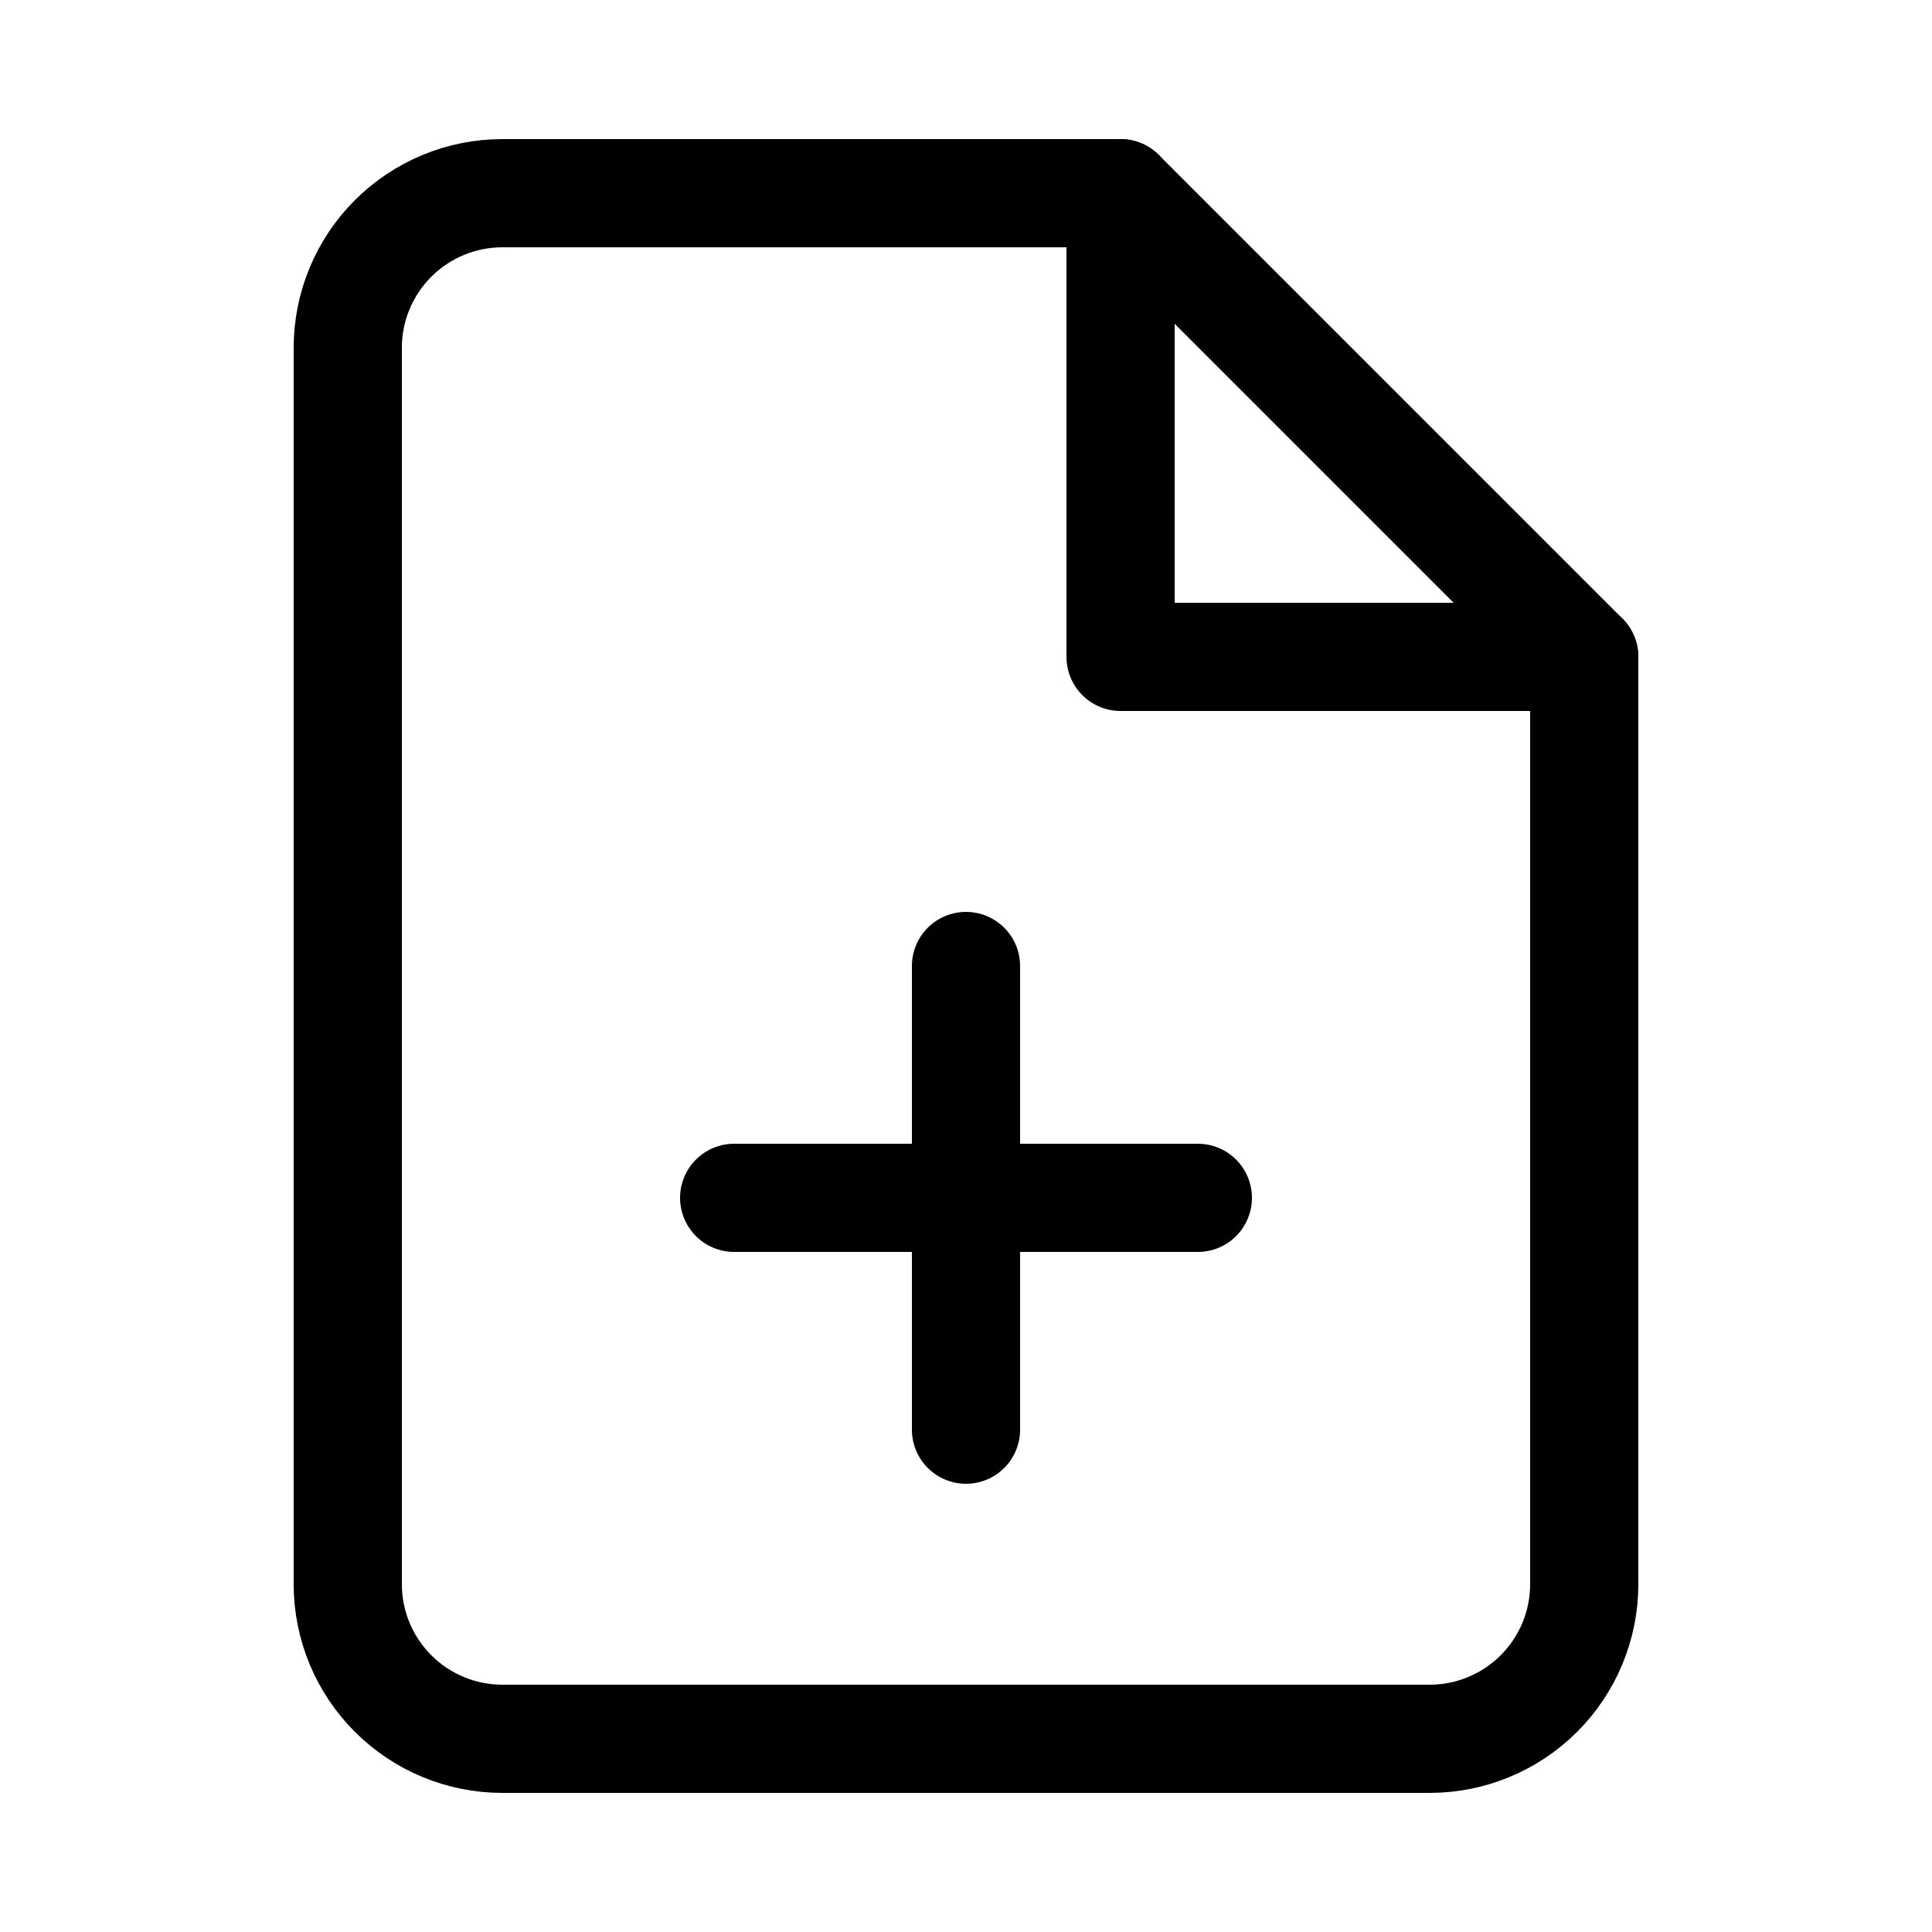
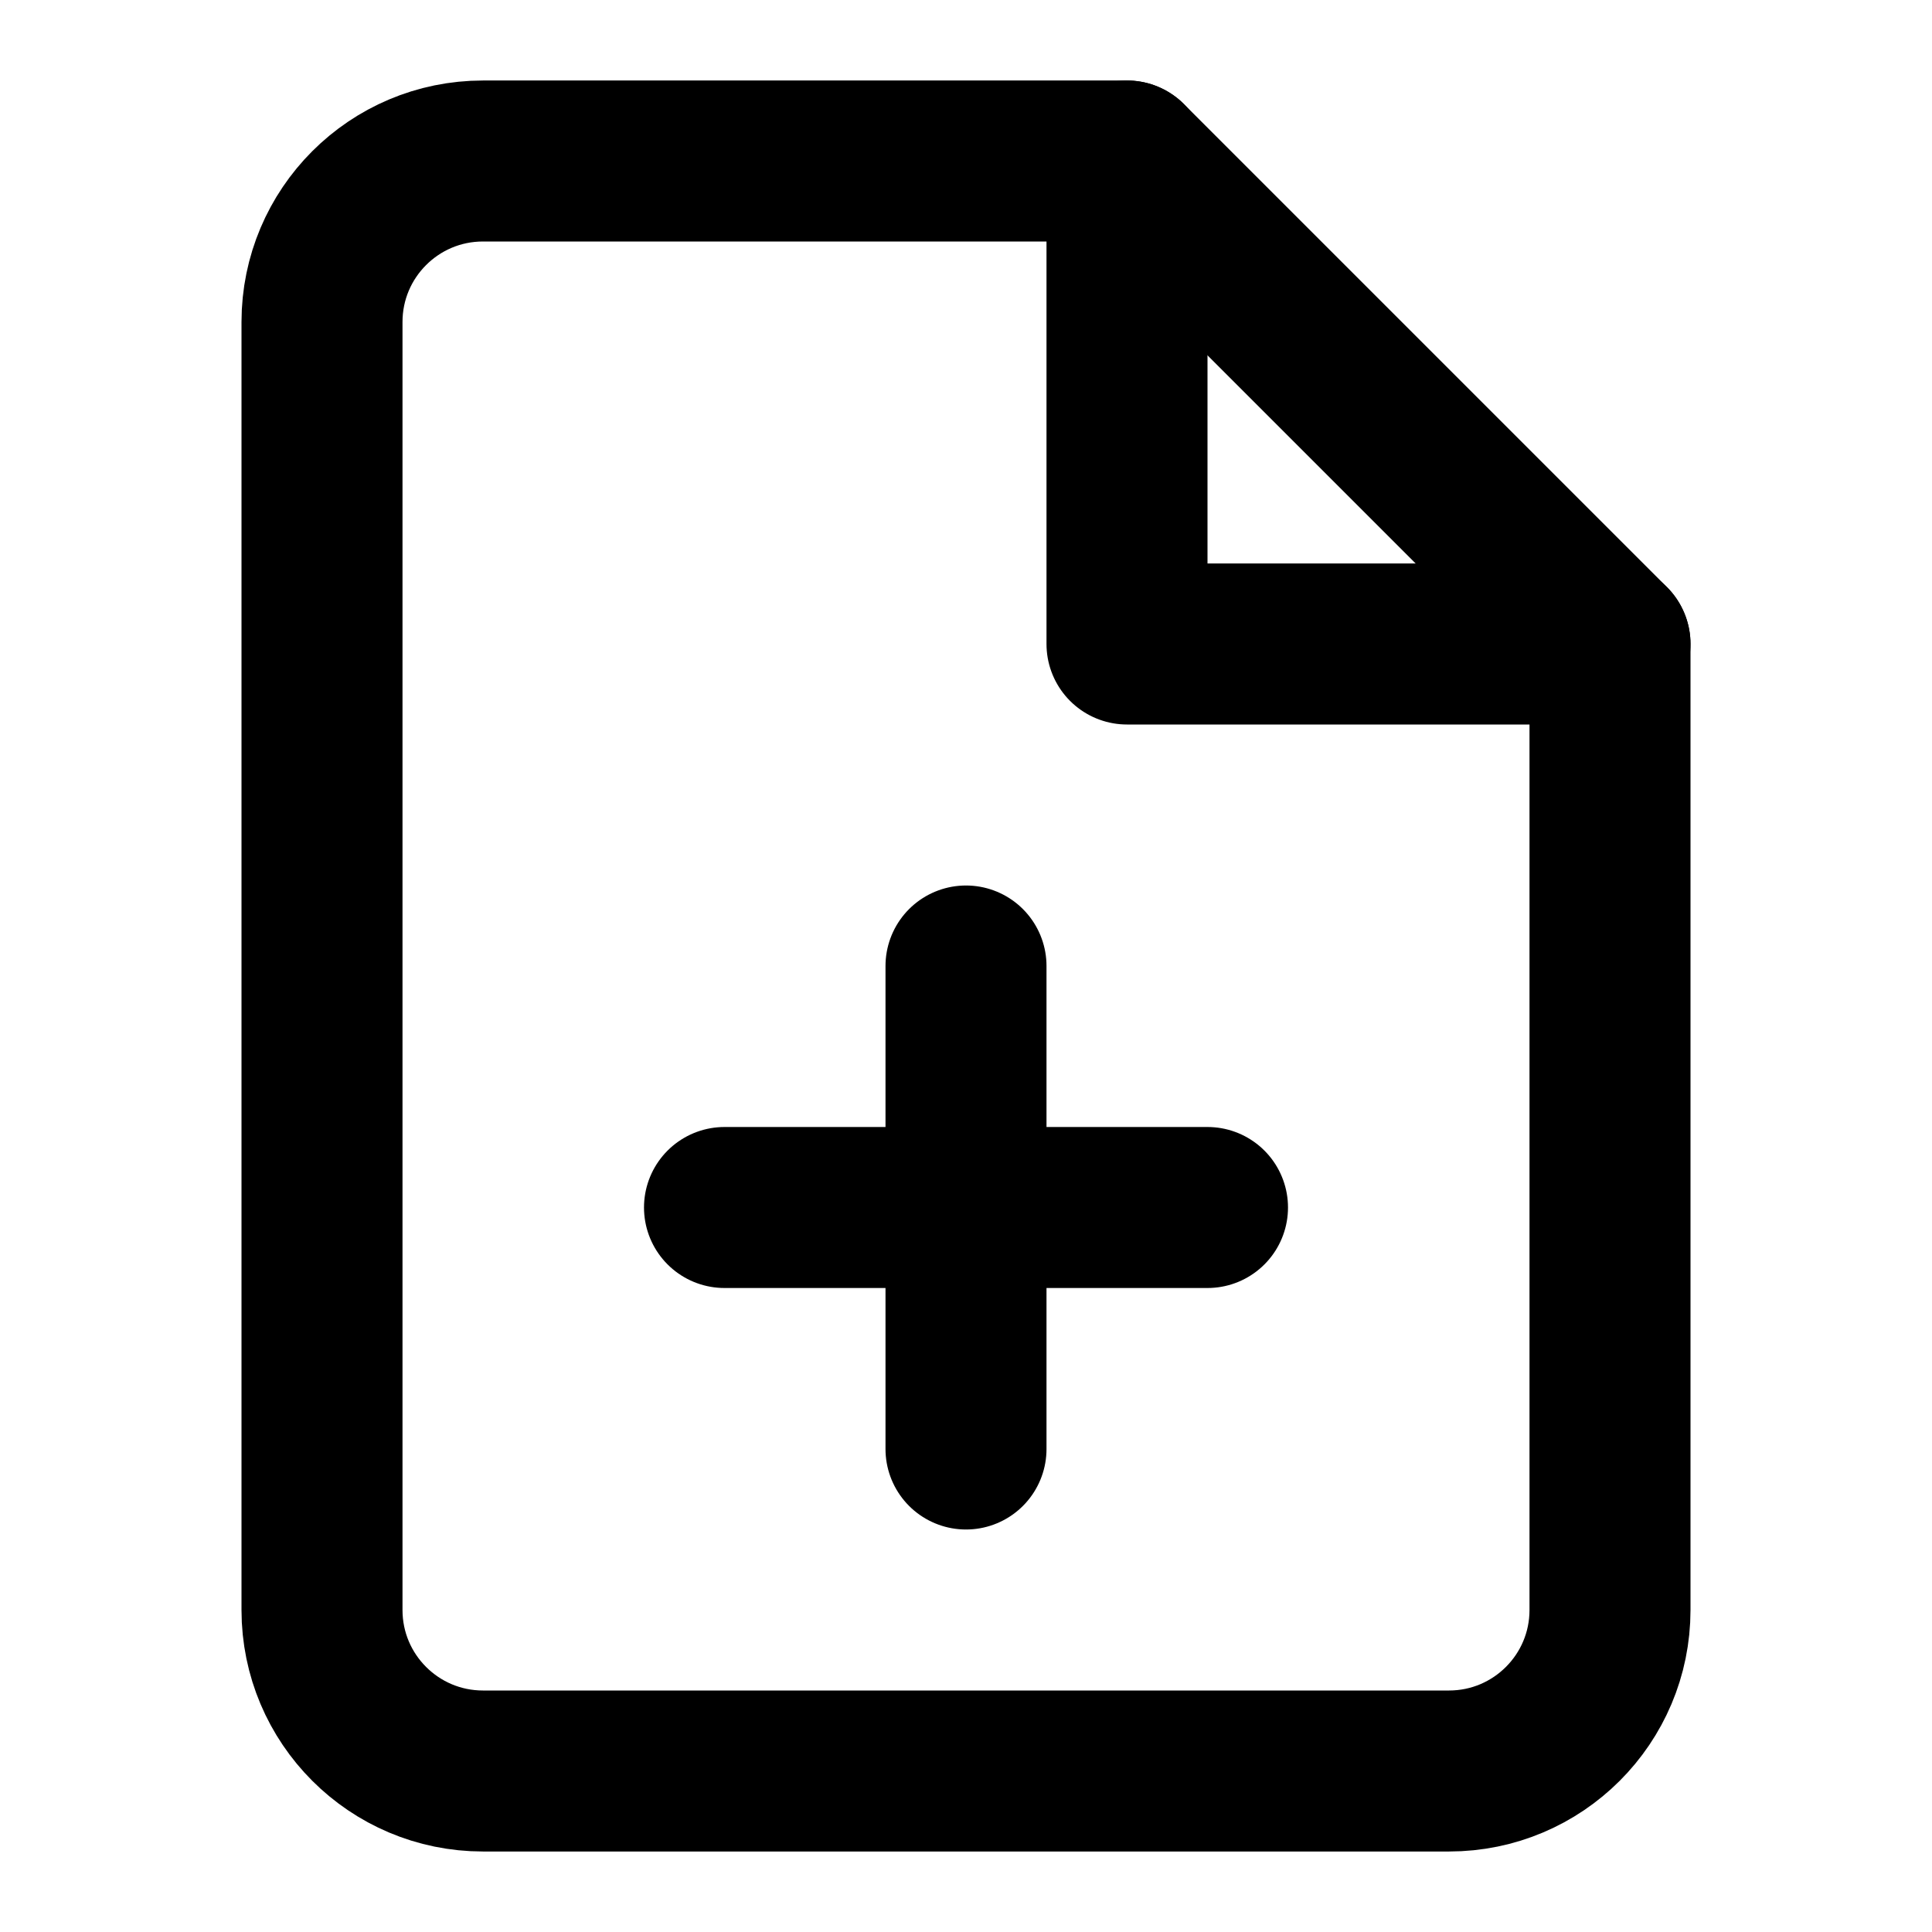
- <svg xmlns="http://www.w3.org/2000/svg" width="1em" height="1em" viewBox="0 0 25 24" fill="none">
-   <path d="M14.5 2H6.5C5.97 2 5.461 2.211 5.086 2.586C4.711 2.961 4.5 3.47 4.5 4V20C4.5 20.53 4.711 21.039 5.086 21.414C5.461 21.789 5.97 22 6.5 22H18.5C19.03 22 19.539 21.789 19.914 21.414C20.289 21.039 20.5 20.53 20.5 20V8L14.5 2Z" stroke="currentColor" stroke-width="1.4" stroke-linecap="round" stroke-linejoin="round" />
-   <path d="M14.5 2V8H20.5" stroke="currentColor" stroke-width="1.4" stroke-linecap="round" stroke-linejoin="round" />
-   <path d="M12.5 18V12" stroke="currentColor" stroke-width="1.4" stroke-linecap="round" stroke-linejoin="round" />
-   <path d="M9.5 15H15.5" stroke="currentColor" stroke-width="1.4" stroke-linecap="round" stroke-linejoin="round" />
+ <svg xmlns="http://www.w3.org/2000/svg" viewBox="0 0 24 24" fill="none" stroke="currentColor" stroke-width="2" stroke-linecap="round" stroke-linejoin="round" class="feather feather-file-plus">
+   <path d="M14 2H6a2 2 0 00-2 2v16a2 2 0 002 2h12a2 2 0 002-2V8z" />
+   <path d="M14 2v6h6" />
+   <path d="M12 18v-6" />
+   <path d="M9 15h6" />
</svg>
